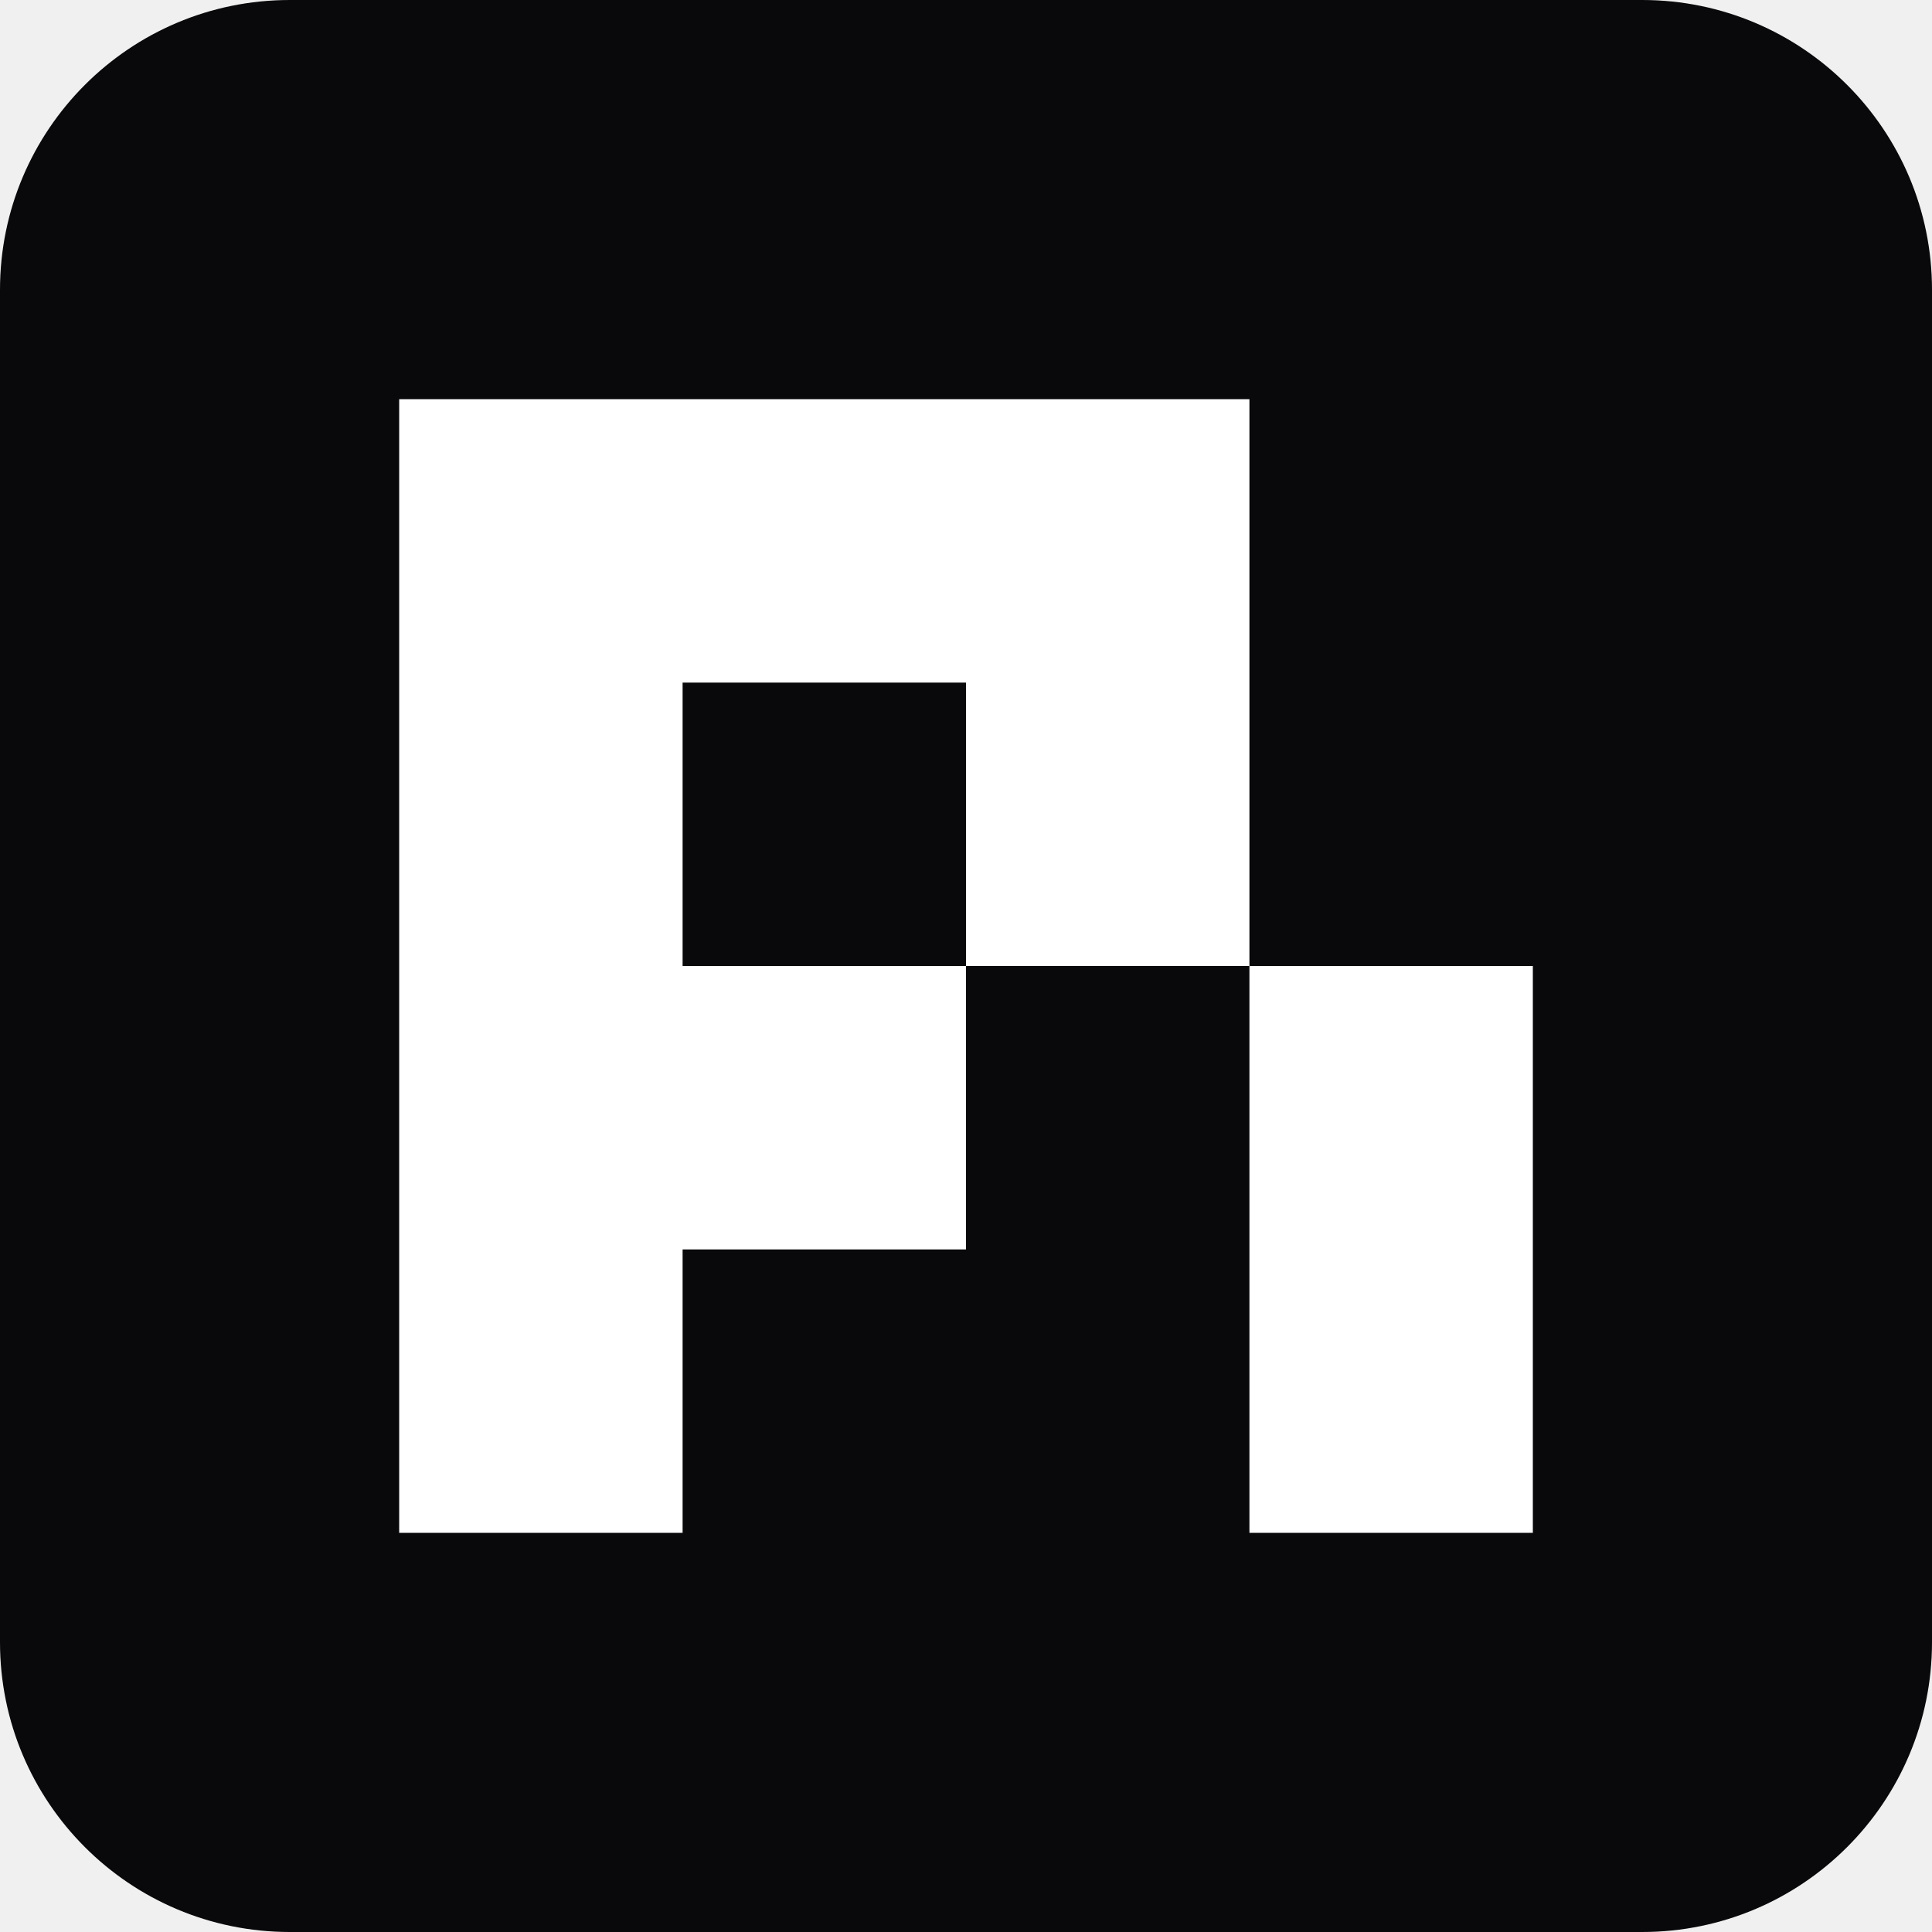
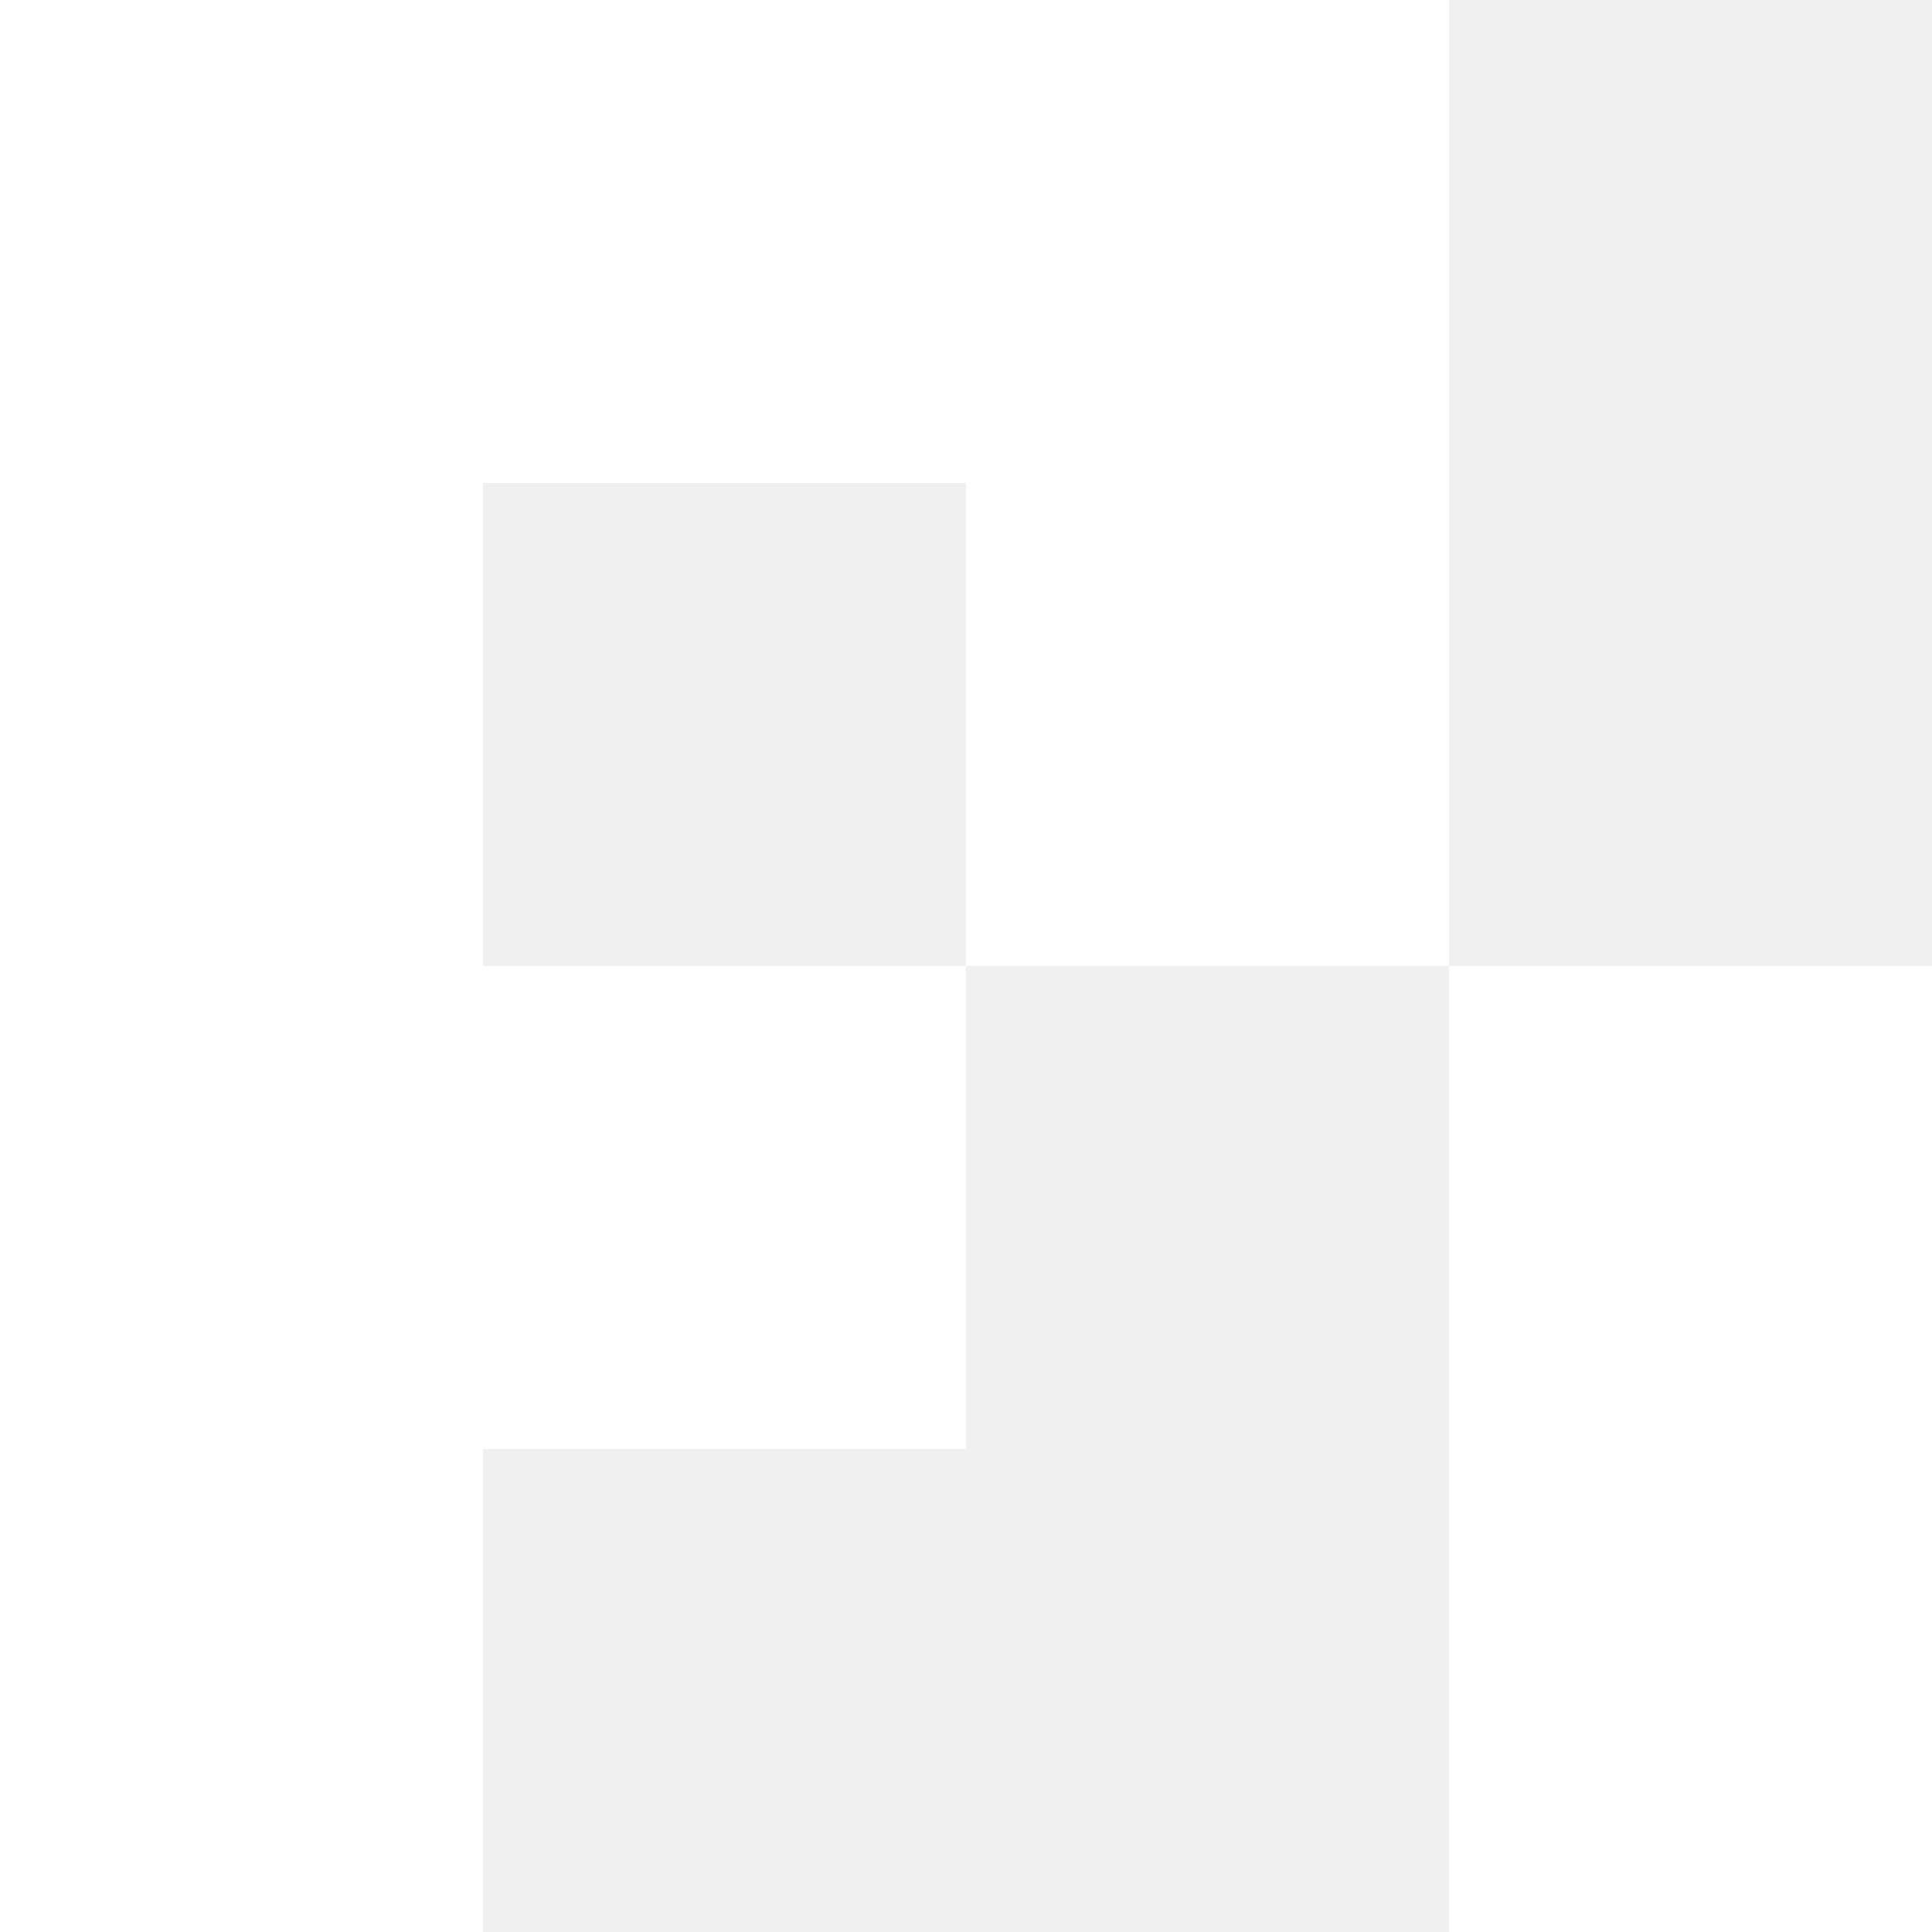
- <svg xmlns="http://www.w3.org/2000/svg" viewBox="0 0 800 800">
-   <rect width="800" height="800" rx="120" fill="#09090b" />
-   <path fill="#fff" fill-rule="evenodd" d="     M165.29 165.29     H517.36     V400     H400     V517.36     H282.65     V634.72     H165.29     Z     M282.65 282.65     V400     H400     V282.65     Z   " />
-   <path fill="#fff" d="M517.36 400 H634.72 V634.72 H517.36 Z" />
+ <svg xmlns="http://www.w3.org/2000/svg" role="img" viewBox="0 0 24 24" fill="#fff">
+   <g transform="translate(-8.4506 -8.4506) scale(0.051126)">
+     <path fill-rule="evenodd" d="M165.29 165.29H517.36V400H400V517.36H282.65V634.72H165.29ZM282.65 282.65V400H400V282.65Z" />
+     <path d="M517.36 400H634.72V634.72H517.36Z" />
+   </g>
</svg>
